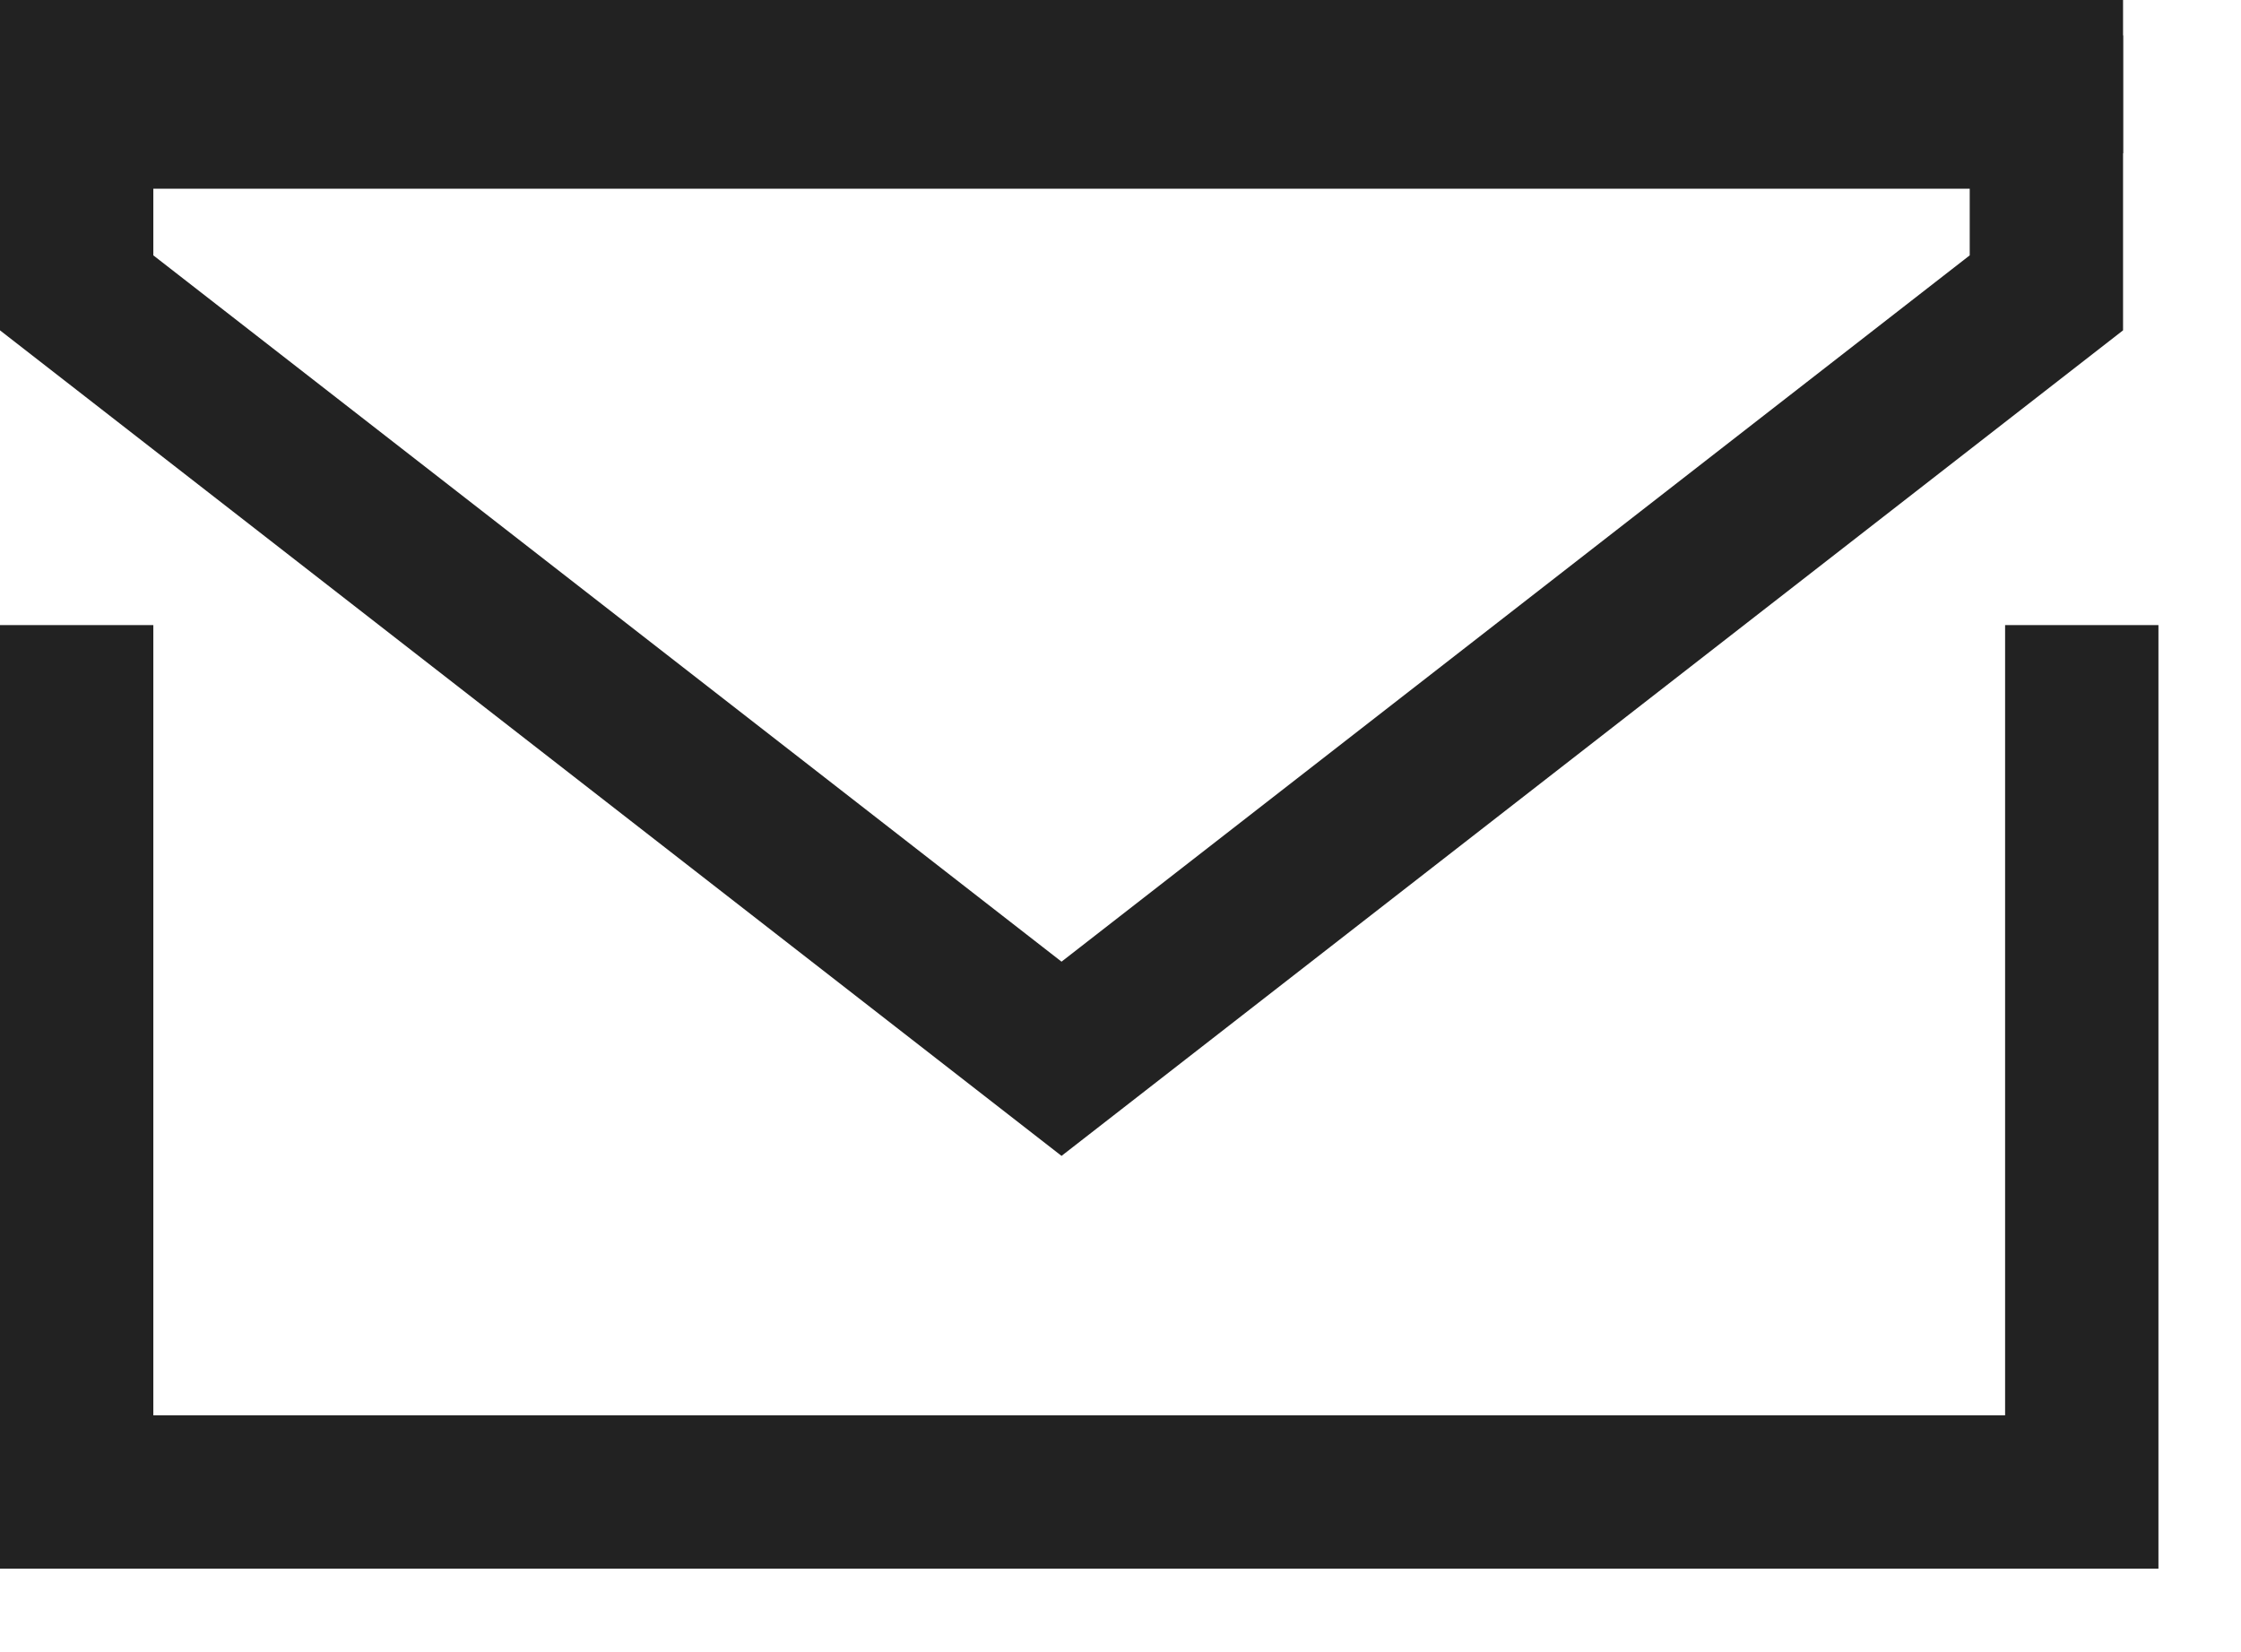
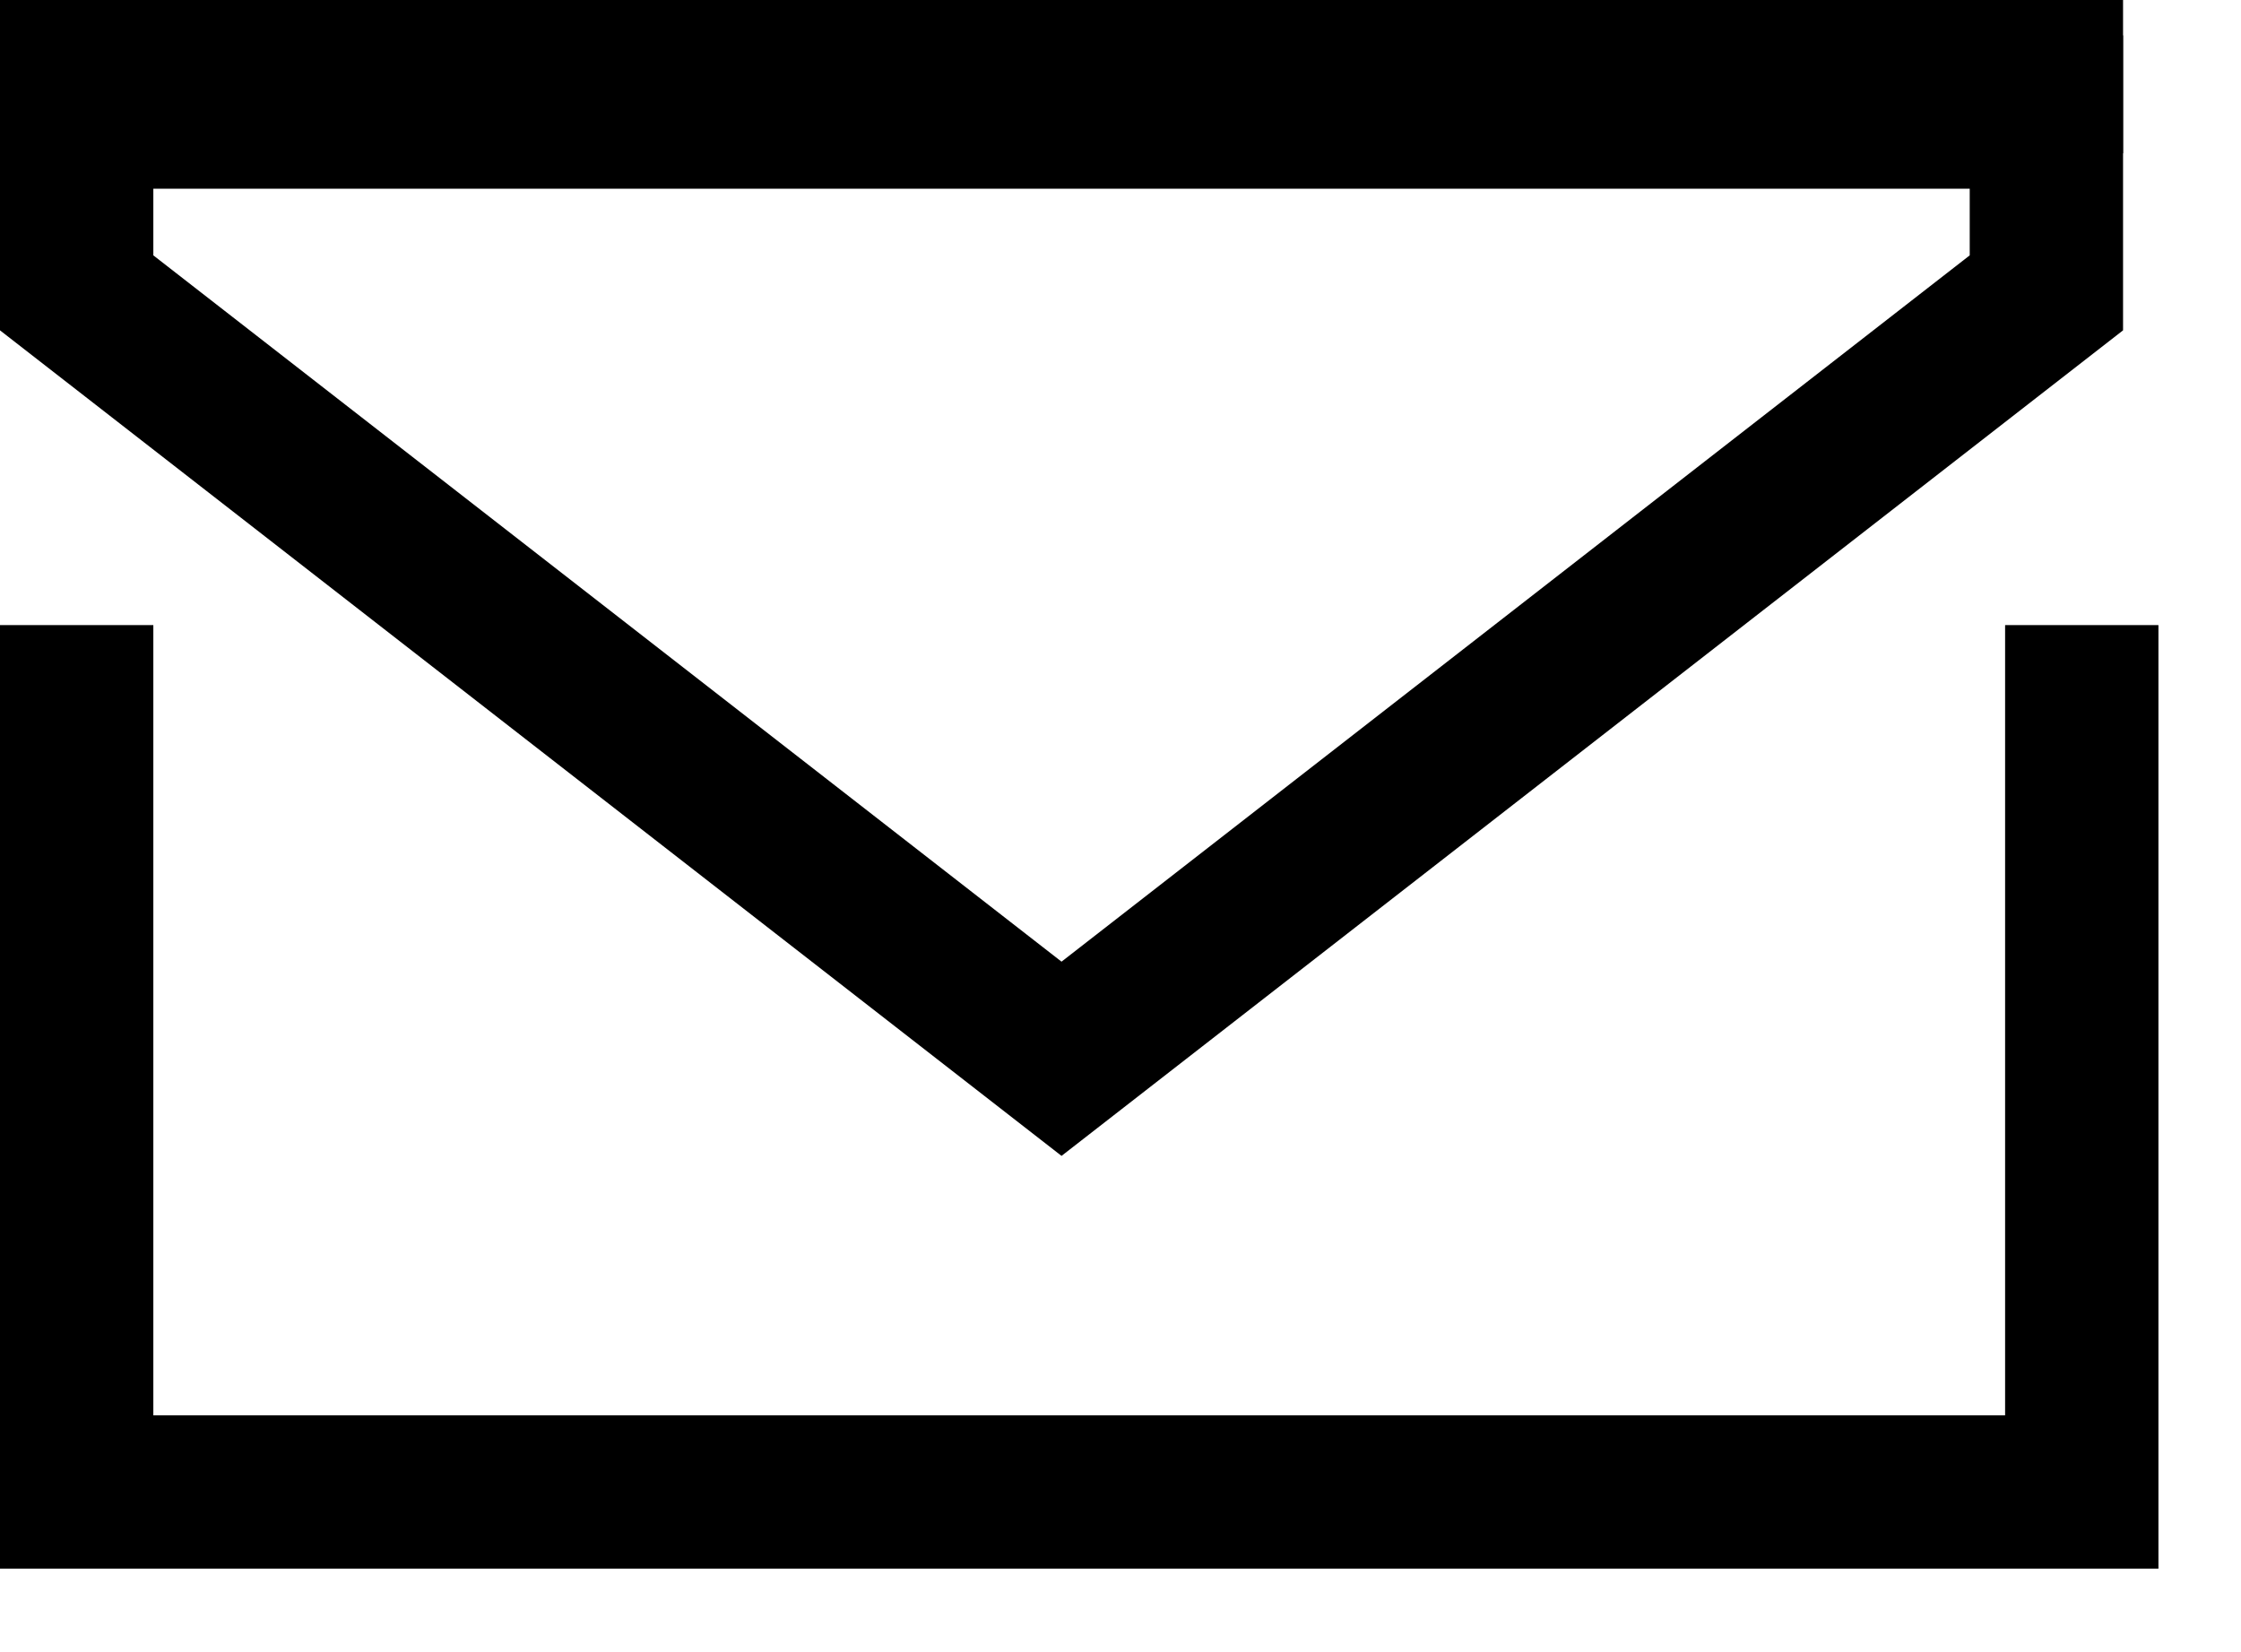
<svg xmlns="http://www.w3.org/2000/svg" width="19" height="14" viewBox="0 0 19 14" fill="none">
-   <line x1="0.65" y1="5.3" x2="0.65" y2="13.3" stroke="#222222" stroke-width="1.3" />
-   <line x1="17.65" y1="5.3" x2="17.65" y2="13.3" stroke="#222222" stroke-width="1.3" />
-   <line y1="12.65" x2="18" y2="12.65" stroke="#222222" stroke-width="1.3" />
-   <line y1="0.65" x2="18" y2="0.65" stroke="#222222" stroke-width="1.3" />
-   <path d="M0.65 2.483V0.95L17.35 0.95V2.483L9 8.977L0.65 2.483Z" stroke="#222222" stroke-width="1.3" />
+   <line x1="0.65" y1="5.3" x2="0.65" y2="13.3" stroke="currentColor" stroke-width="1.3" />
+   <line x1="17.65" y1="5.3" x2="17.65" y2="13.3" stroke="currentColor" stroke-width="1.3" />
+   <line y1="12.65" x2="18" y2="12.65" stroke="currentColor" stroke-width="1.3" />
+   <line y1="0.65" x2="18" y2="0.65" stroke="currentColor" stroke-width="1.3" />
+   <path d="M0.65 2.483V0.95L17.35 0.95V2.483L9 8.977L0.65 2.483Z" stroke="currentColor" stroke-width="1.3" />
</svg>
